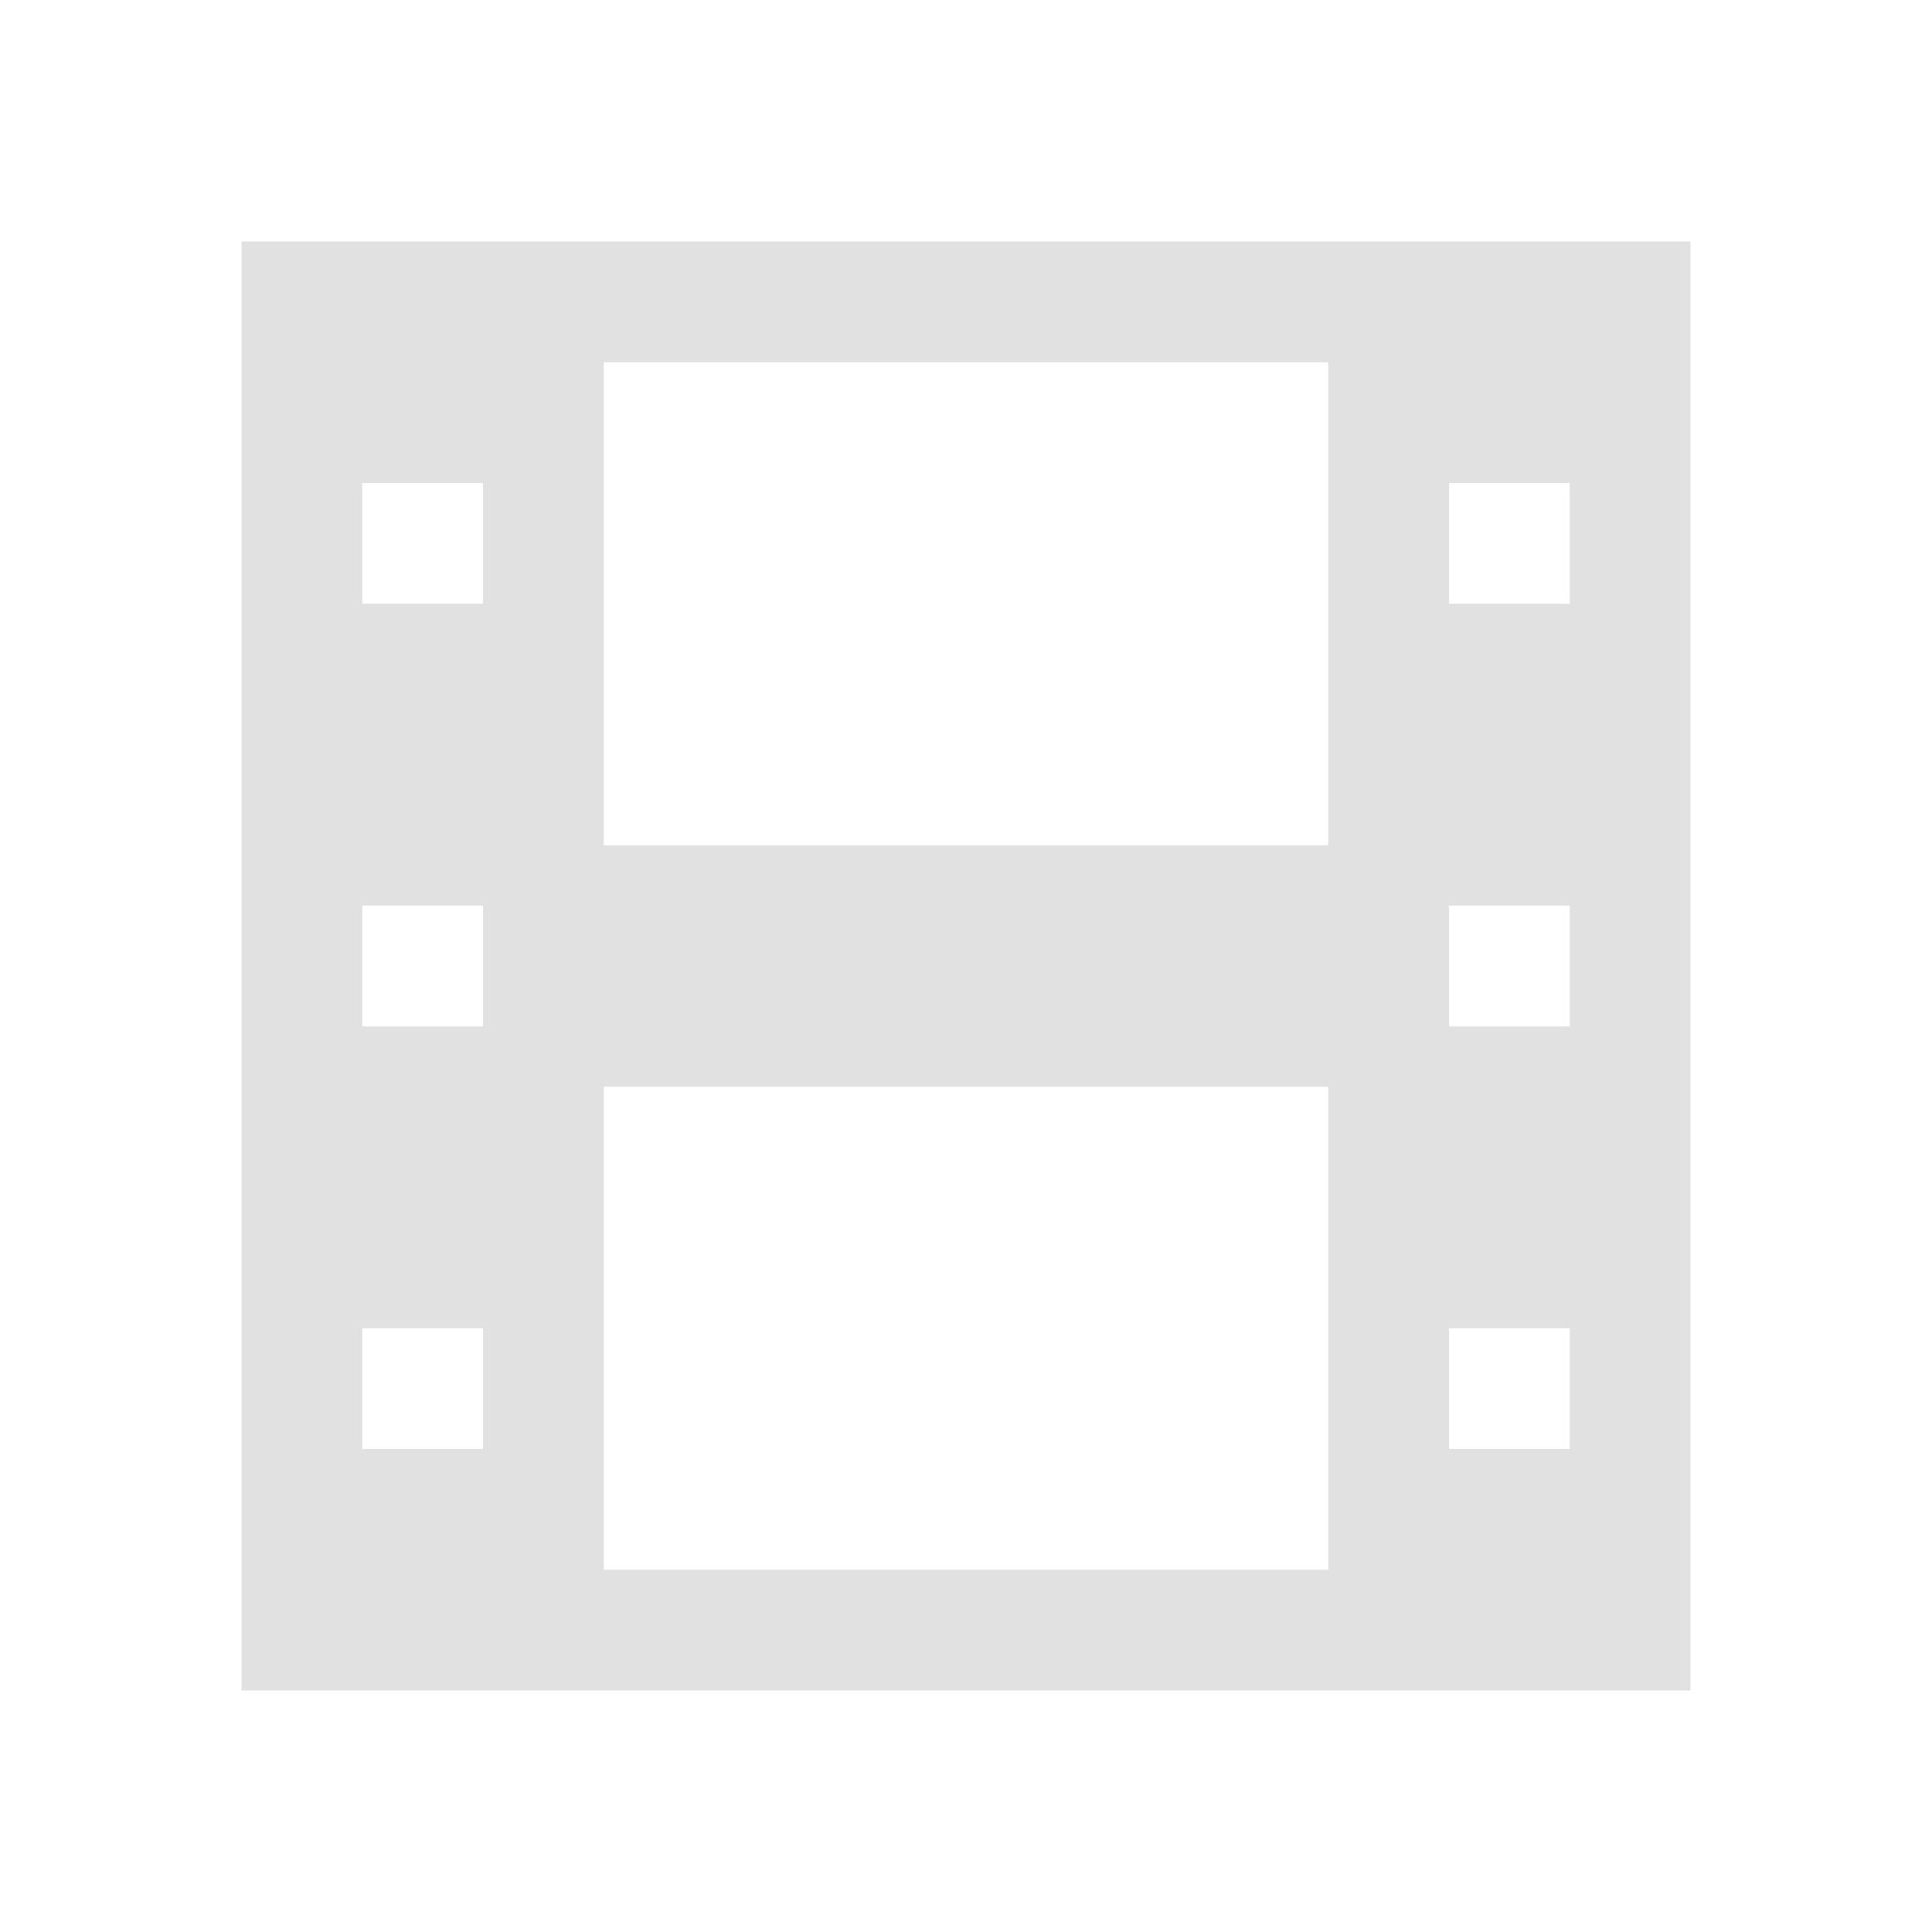
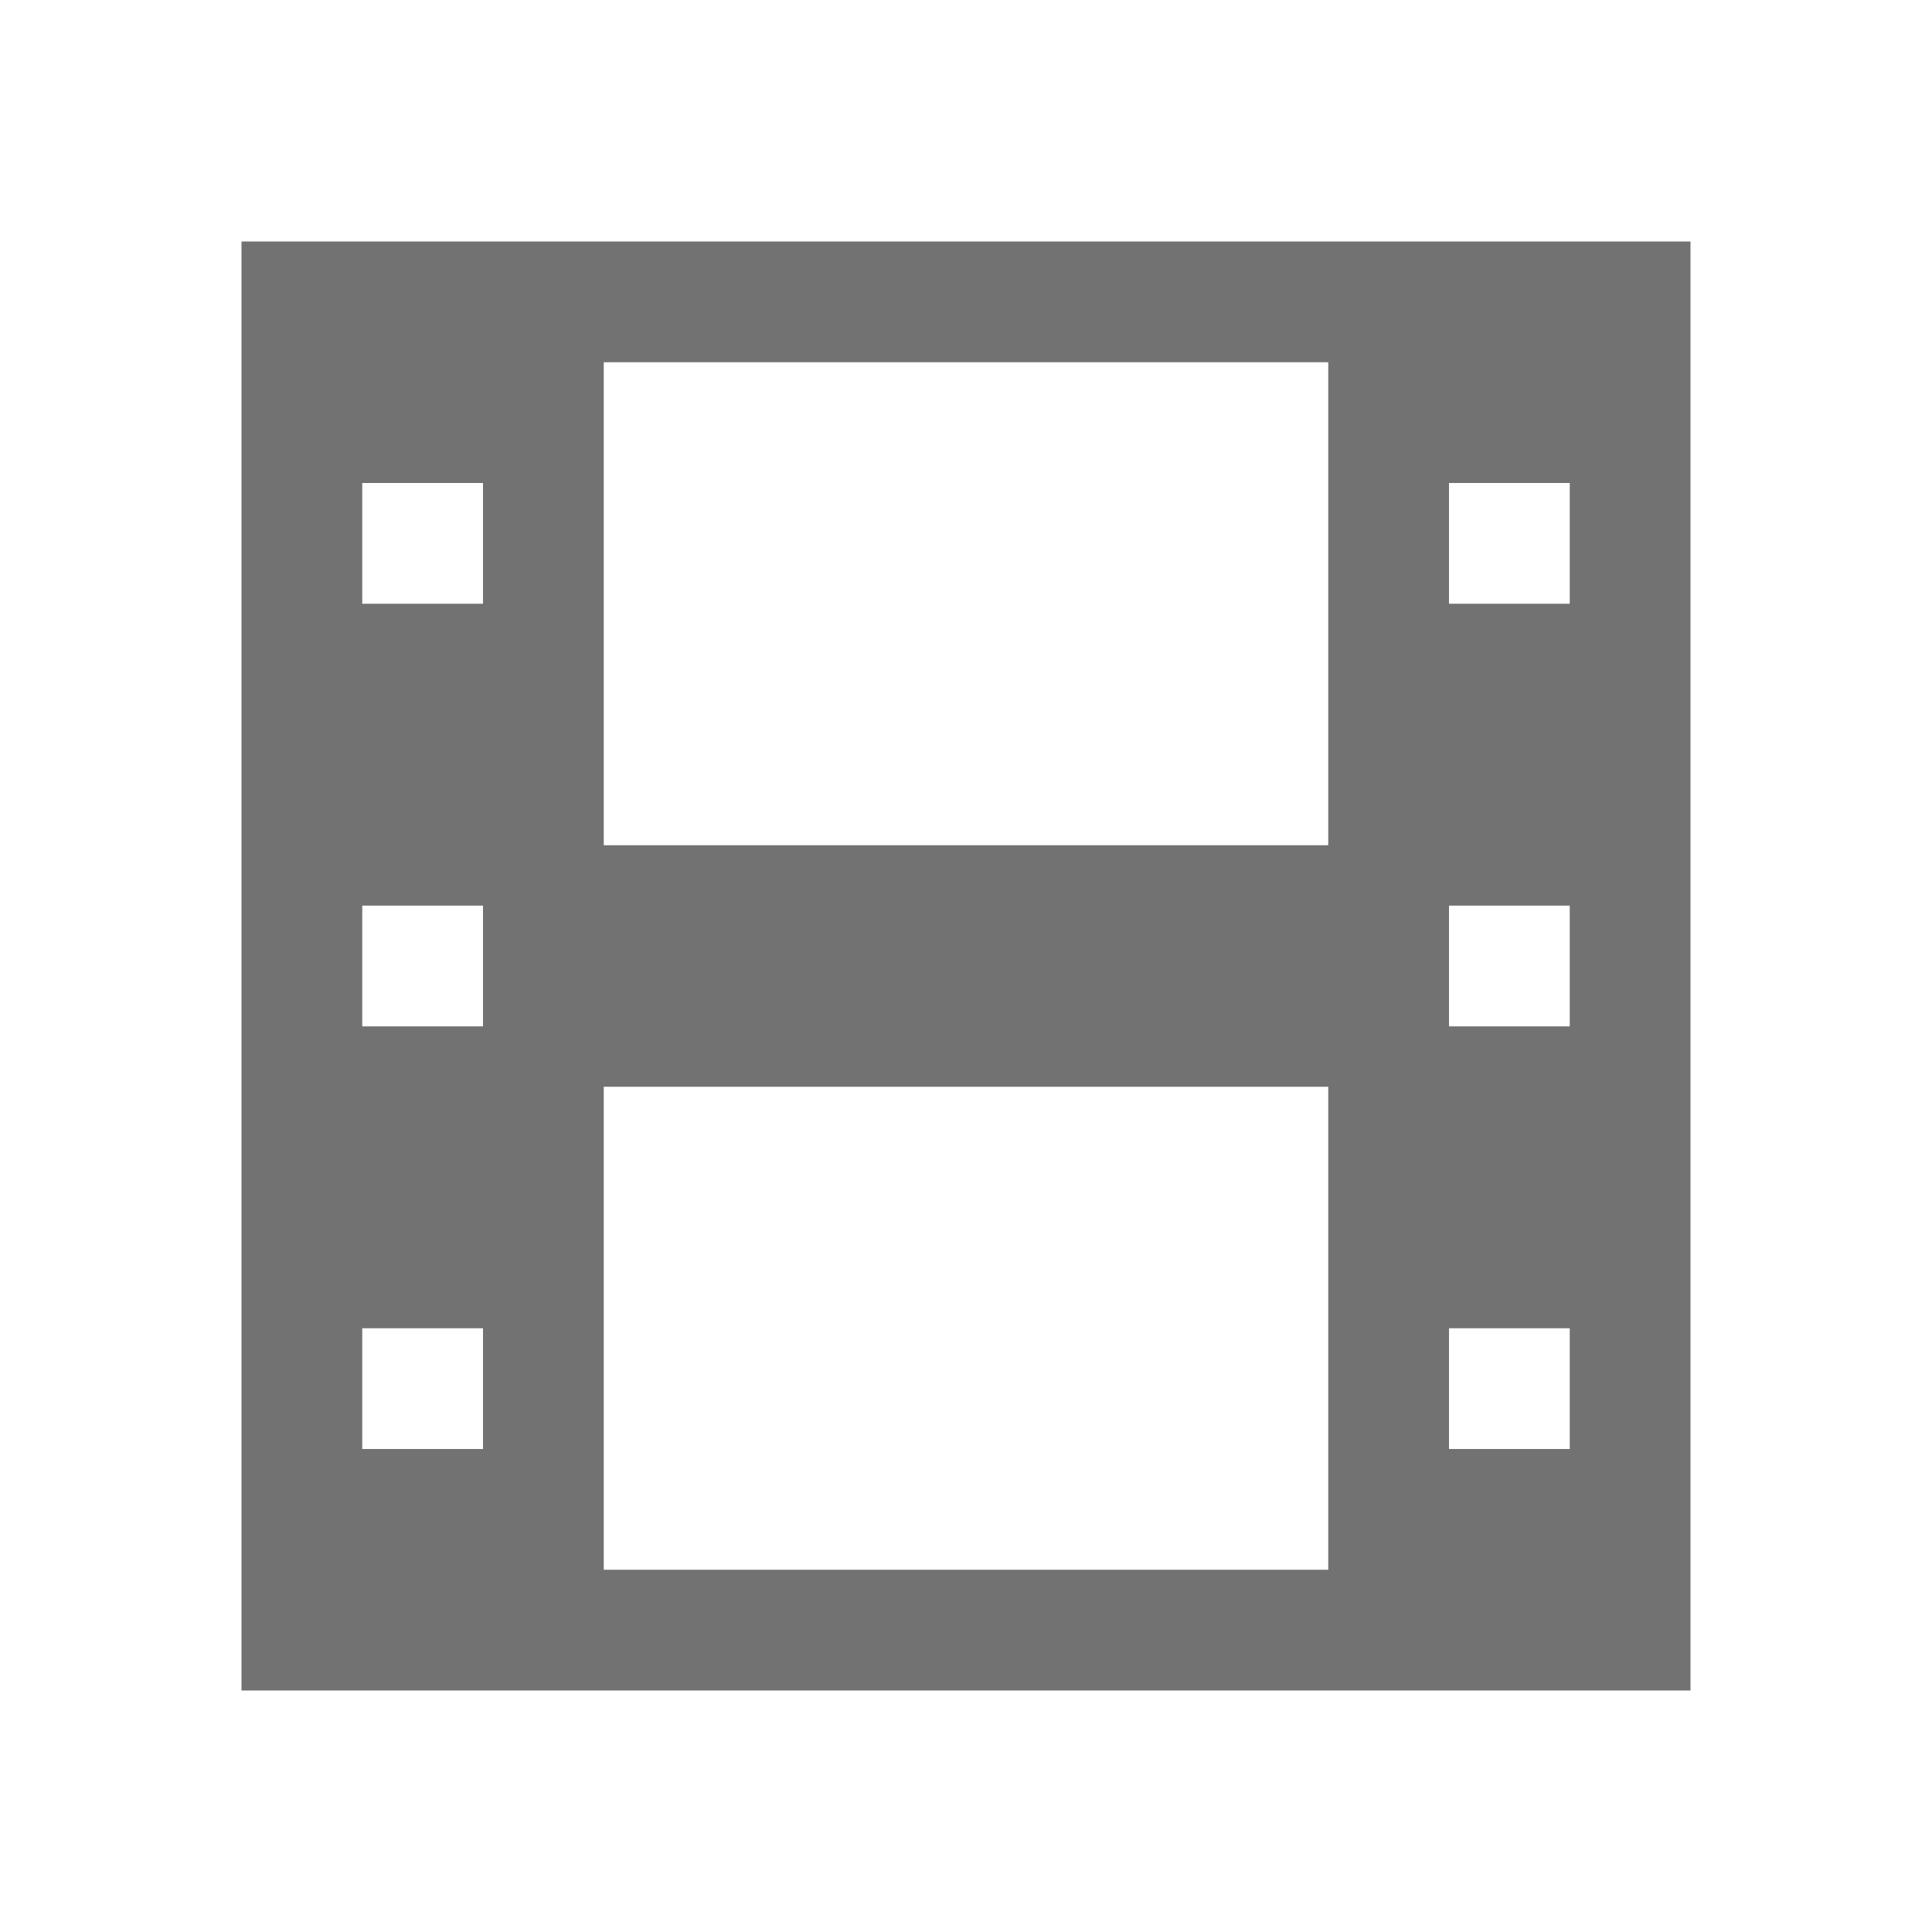
- <svg xmlns="http://www.w3.org/2000/svg" viewBox="0 0 16 16">
-   <path d="M2 2v12h12V2H2zm3 1h6v4H5V3zM3 4h1v1H3V4zm9 0h1v1h-1V4zM3 7.5h1v1H3v-1zm9 0h1v1h-1v-1zM5 9h6v4H5V9zm-2 2h1v1H3v-1zm9 0h1v1h-1v-1z" fill="currentColor" color="#e1e1e1" />
+ <svg xmlns="http://www.w3.org/2000/svg" width="16" height="16" version="1.1" viewBox="0 0 16 16">
+   <defs>
+     <style id="current-color-scheme" type="text/css">.ColorScheme-Text { color:#727272; } .ColorScheme-Highlight { color:#5294e2; }</style>
+   </defs>
+   <path style="fill:currentColor" class="ColorScheme-Text" d="M2 2v12h12V2H2zm3 1h6v4H5V3zM3 4h1v1H3V4zm9 0h1v1h-1V4zM3 7.5h1v1H3v-1zm9 0h1v1h-1v-1zM5 9h6v4H5V9zm-2 2h1v1H3v-1zm9 0h1v1h-1v-1z" fill="currentColor" />
</svg>
